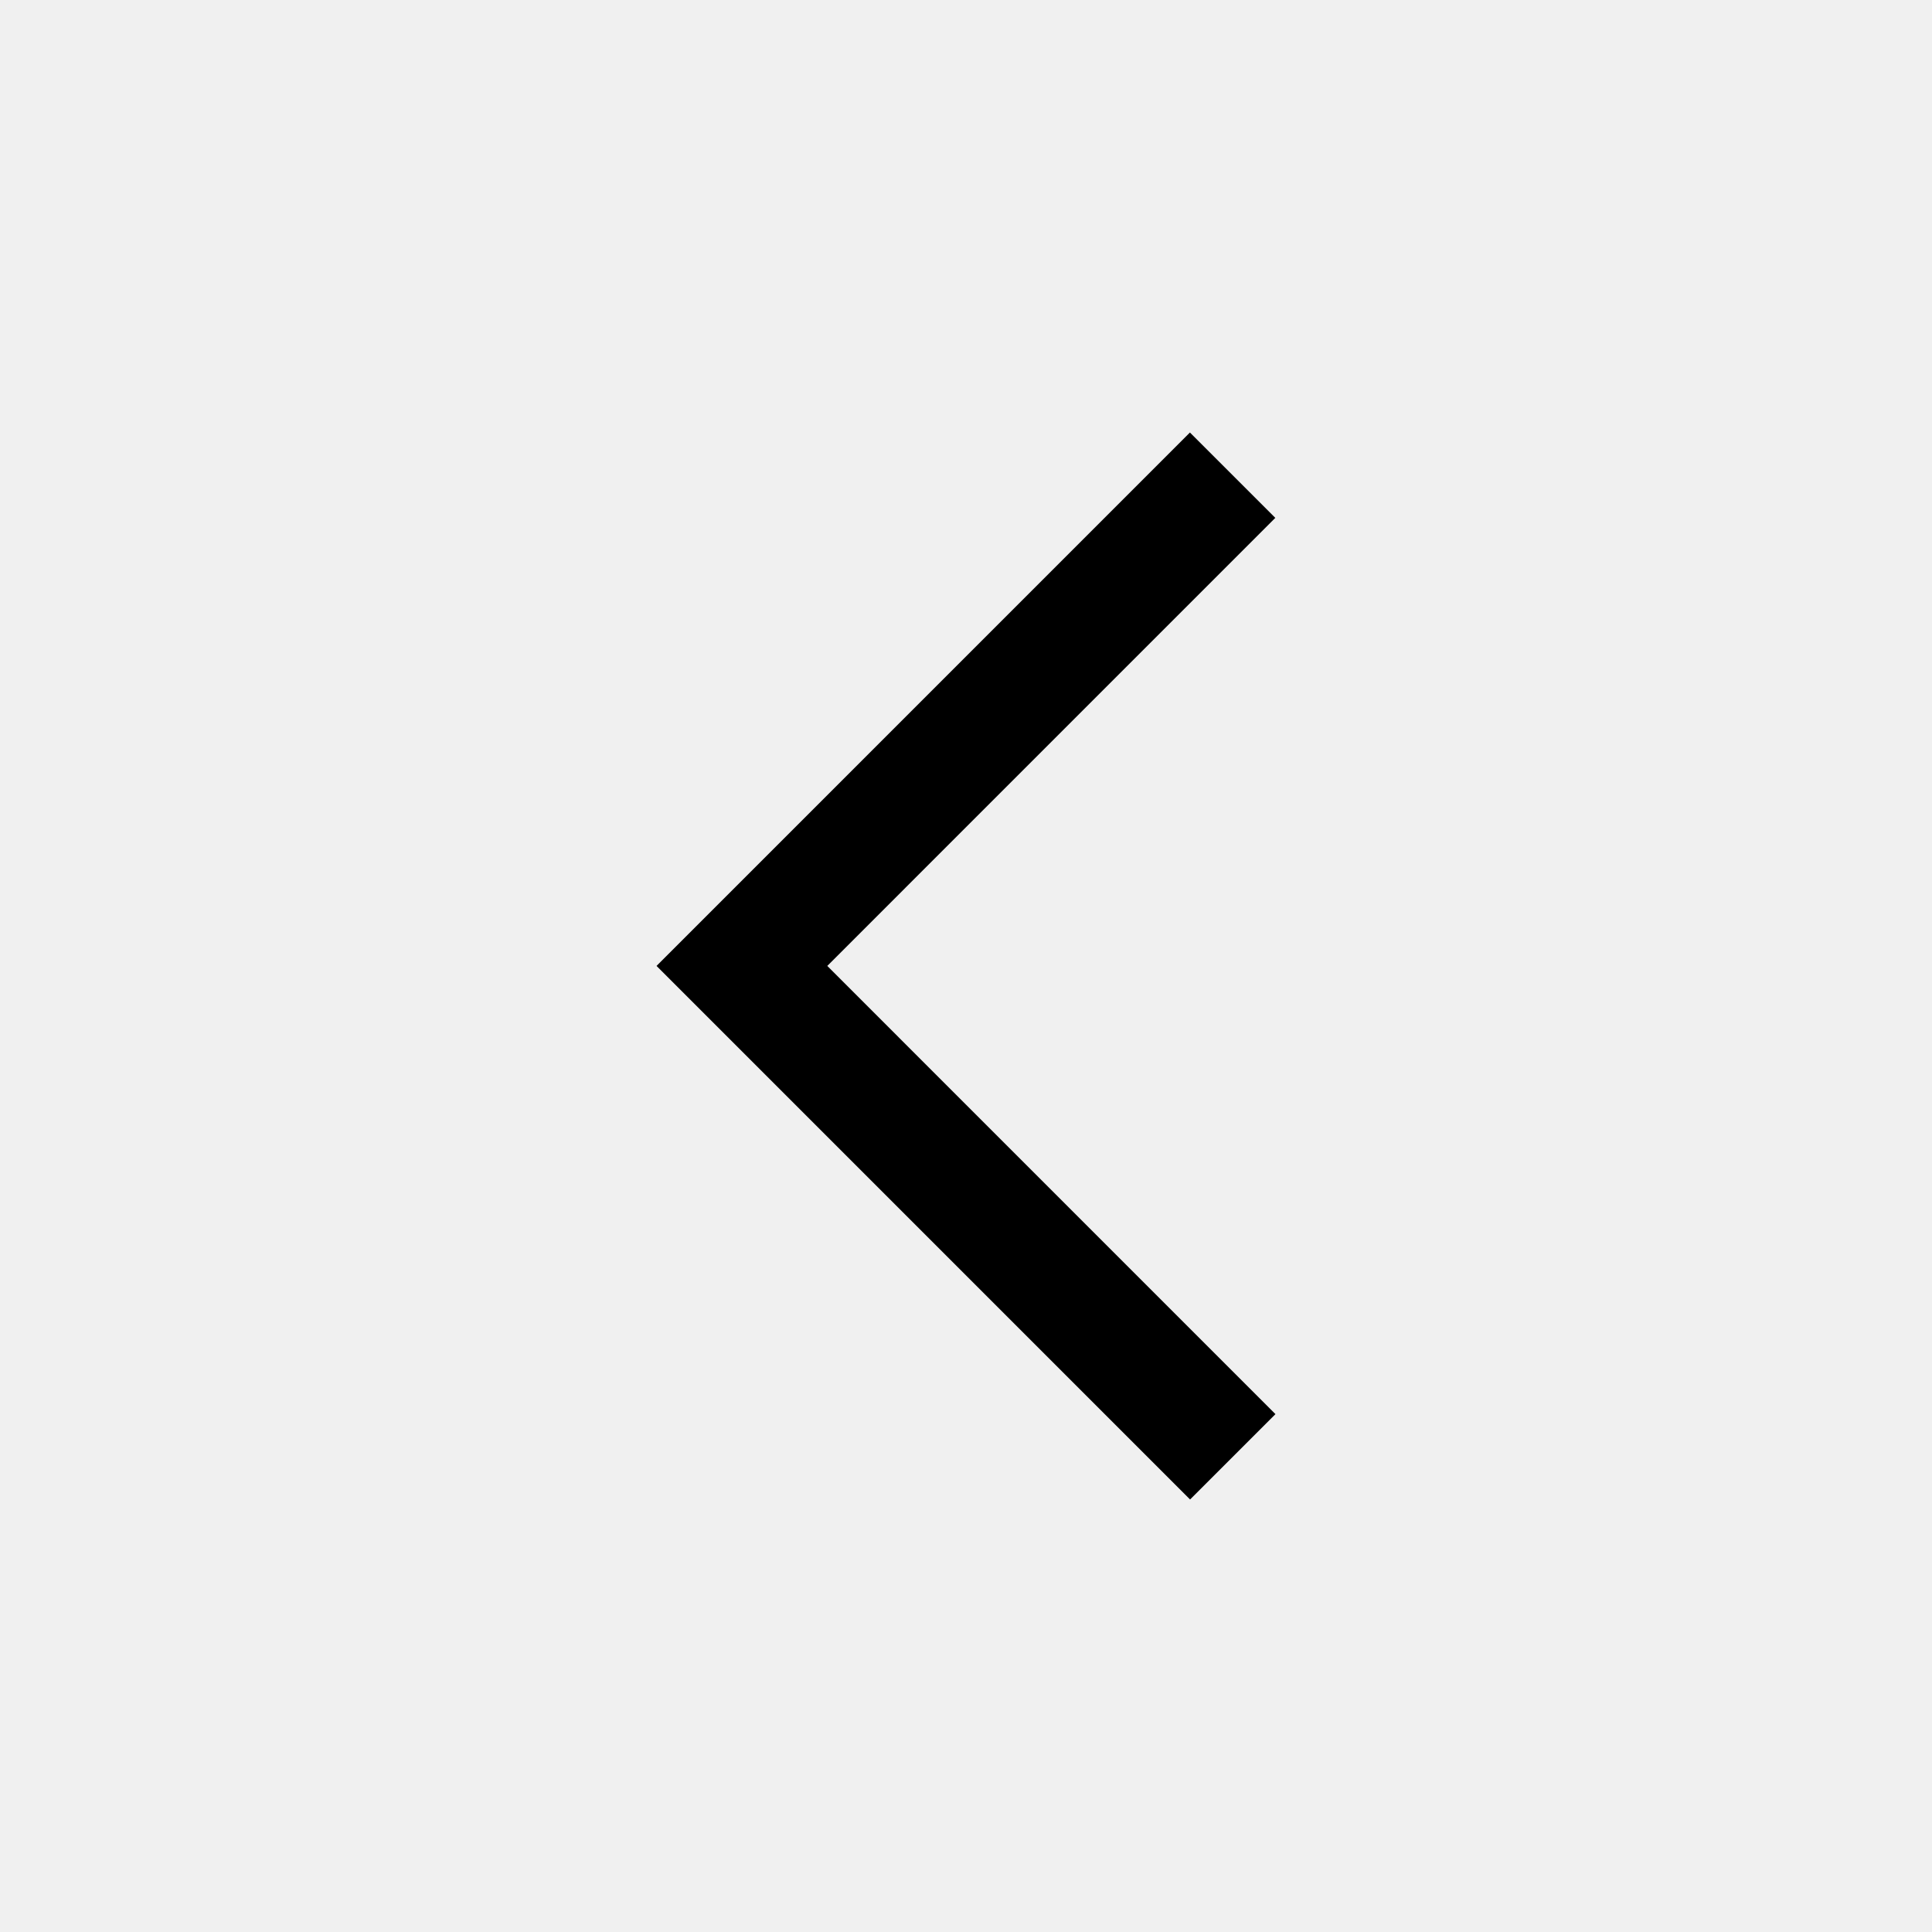
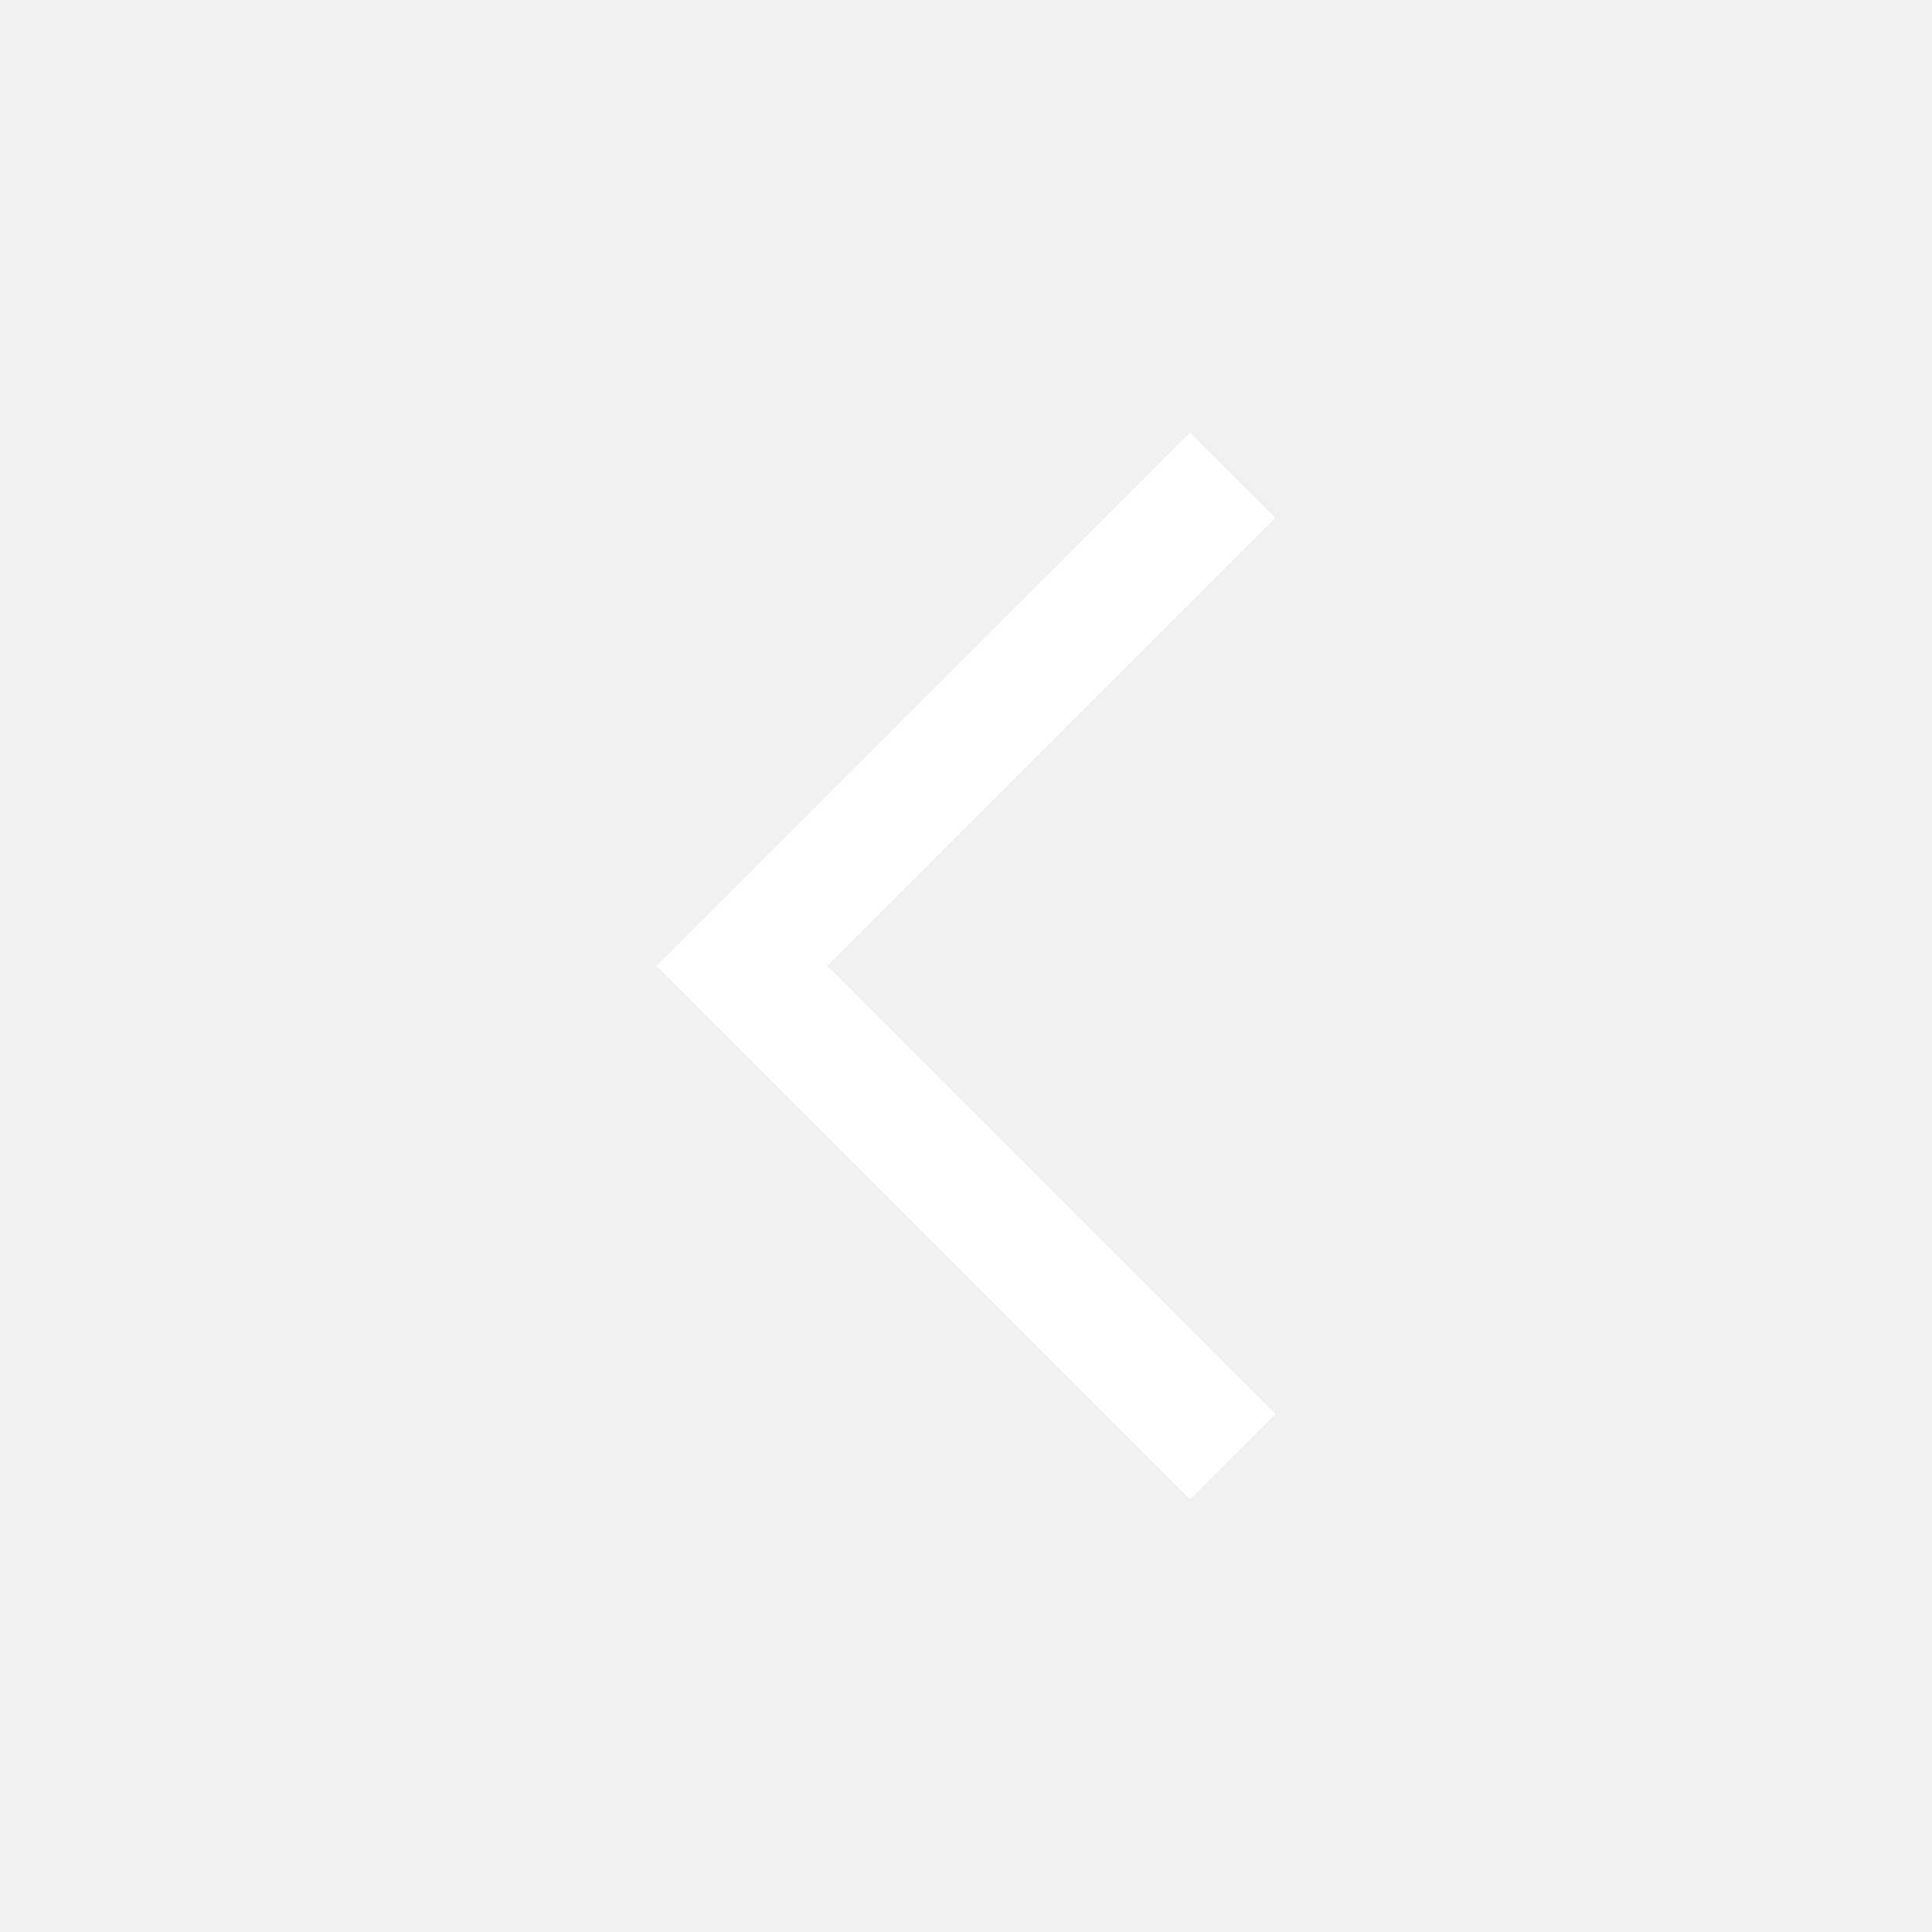
- <svg xmlns="http://www.w3.org/2000/svg" class="Layer_1" data-name="Layer 1" viewBox="0 0 512 512">
+ <svg xmlns="http://www.w3.org/2000/svg" fill="white" class="Layer_1" data-name="Layer 1" viewBox="0 0 512 512">
  <defs>
    <style>.cls-1{fill:none;}</style>
  </defs>
  <line class="cls-1" x2="512" />
  <polygon points="337.97 137.24 315.34 114.62 196.62 233.35 196.62 233.35 173.99 255.98 196.62 278.61 315.38 397.38 338.01 374.76 219.24 255.98 337.97 137.24" />
  <rect class="cls-1" width="512" height="512" />
</svg>
